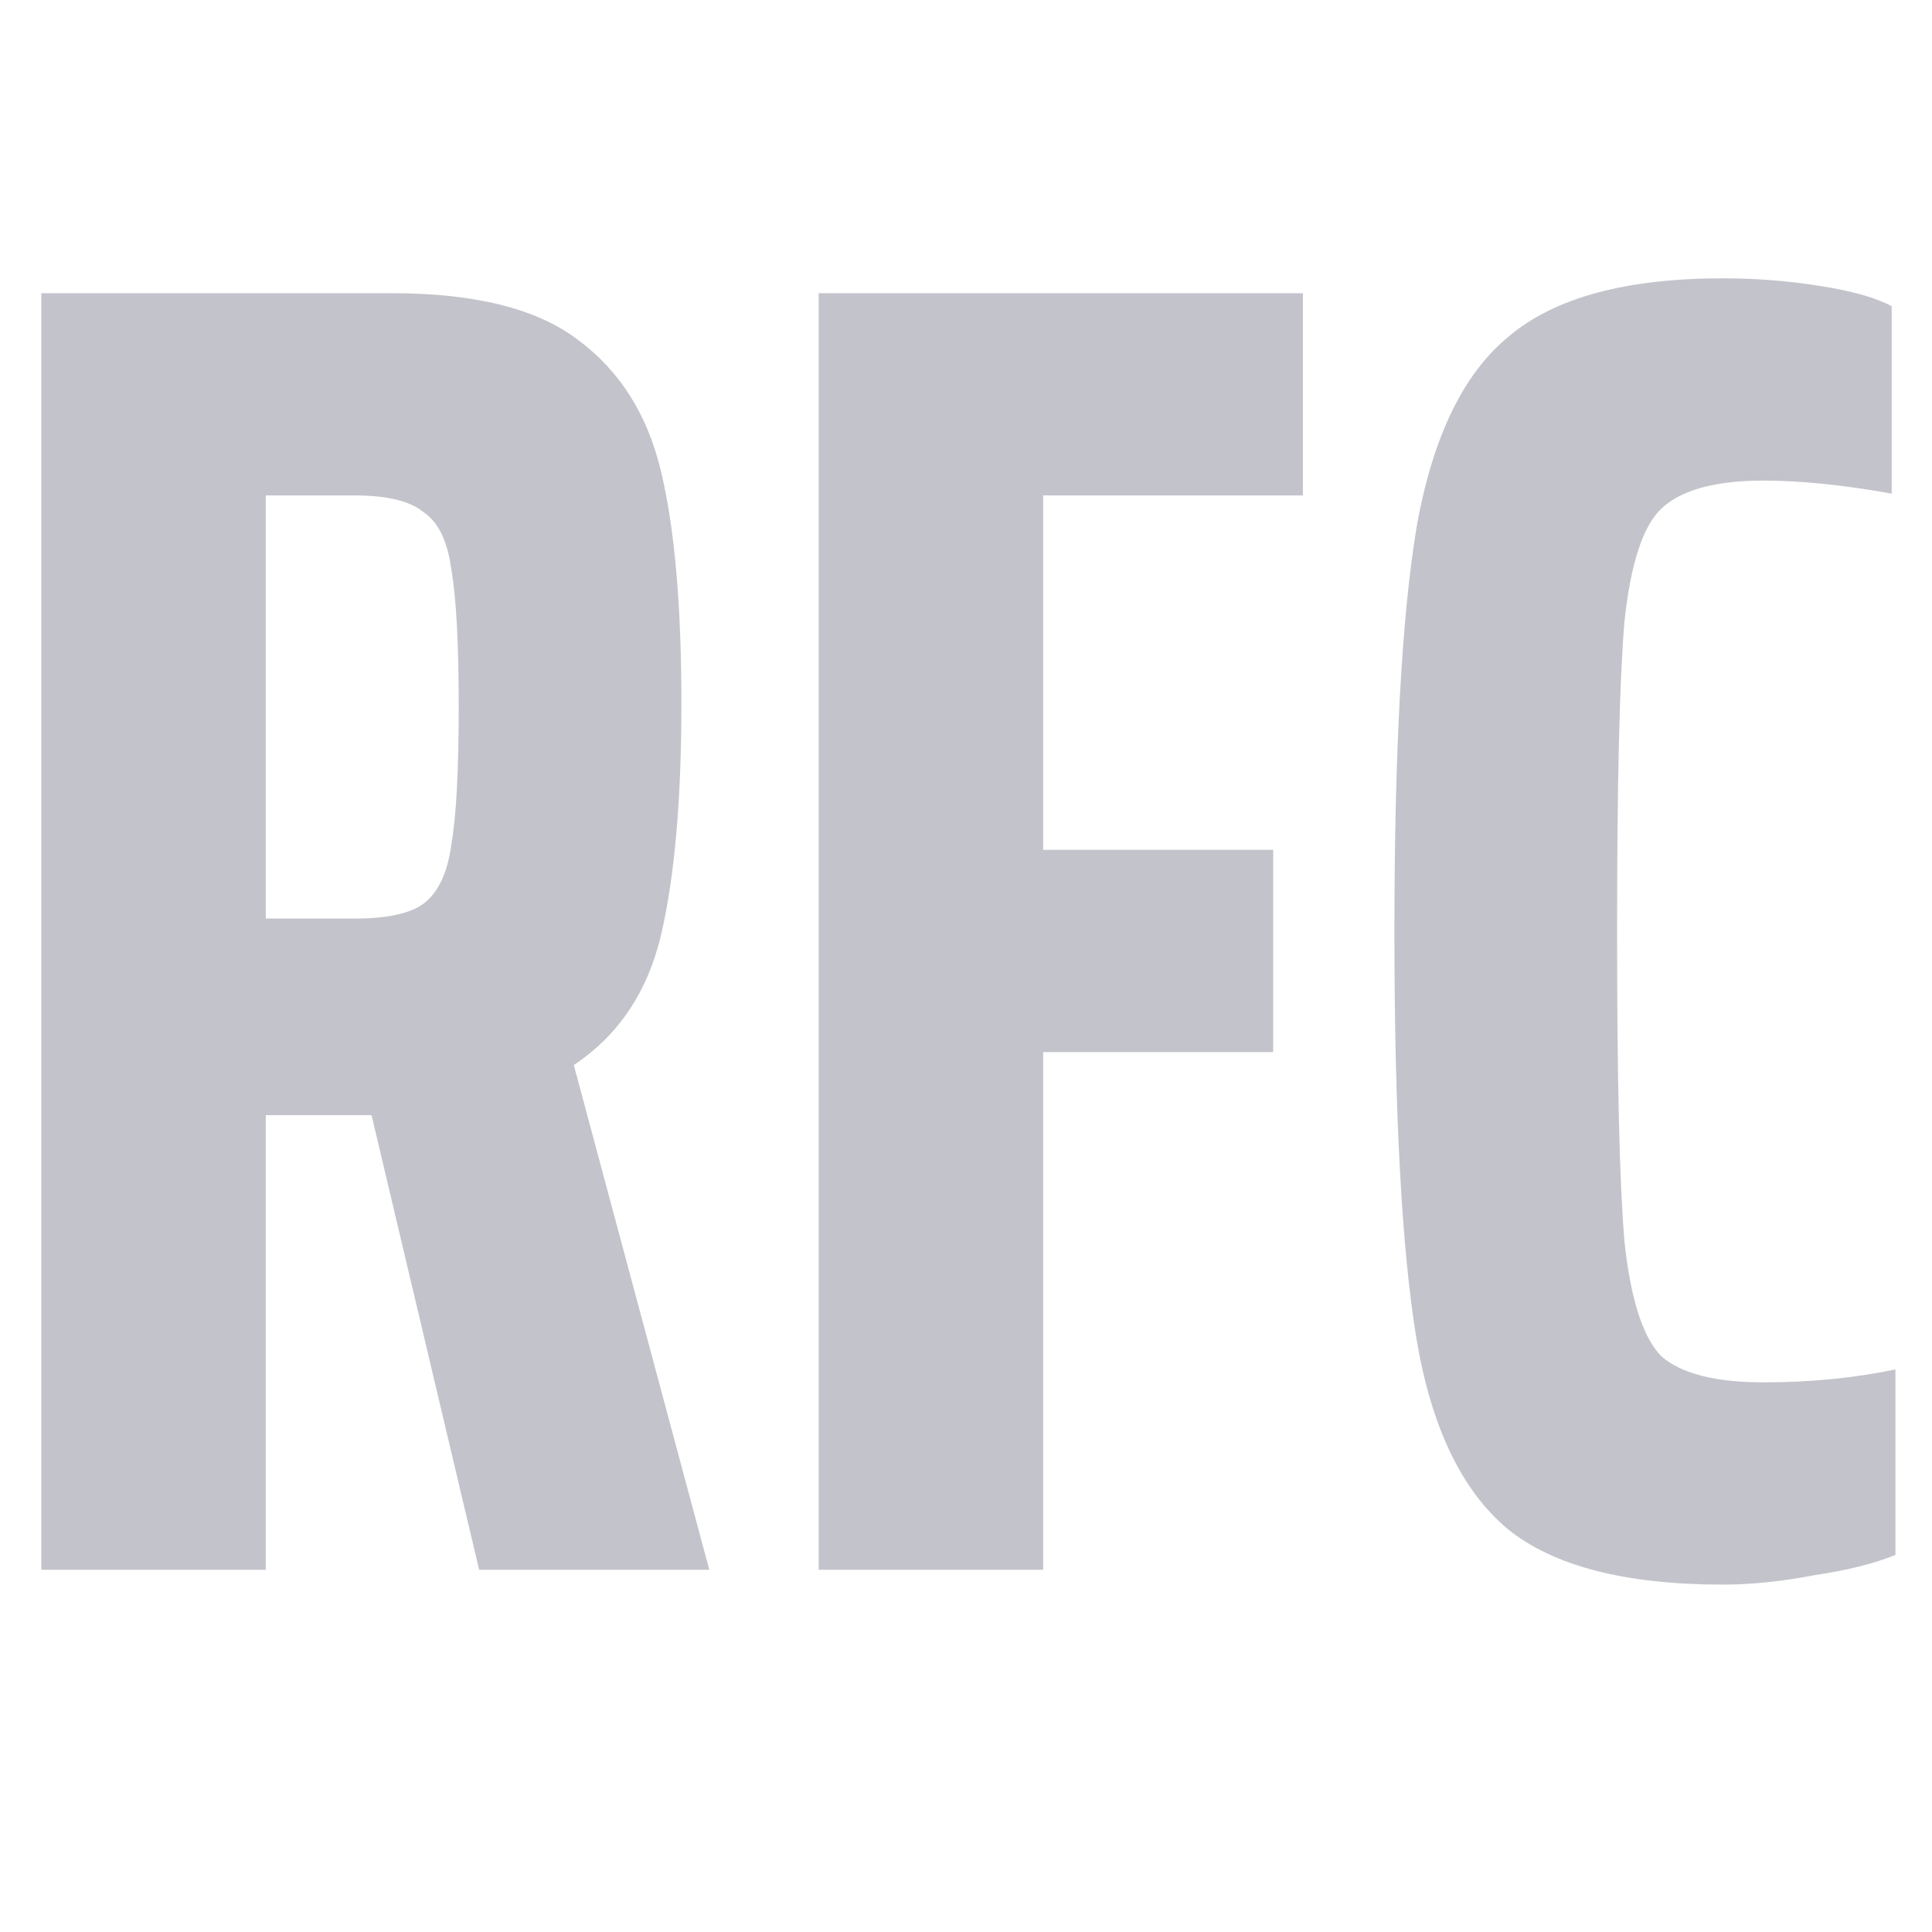
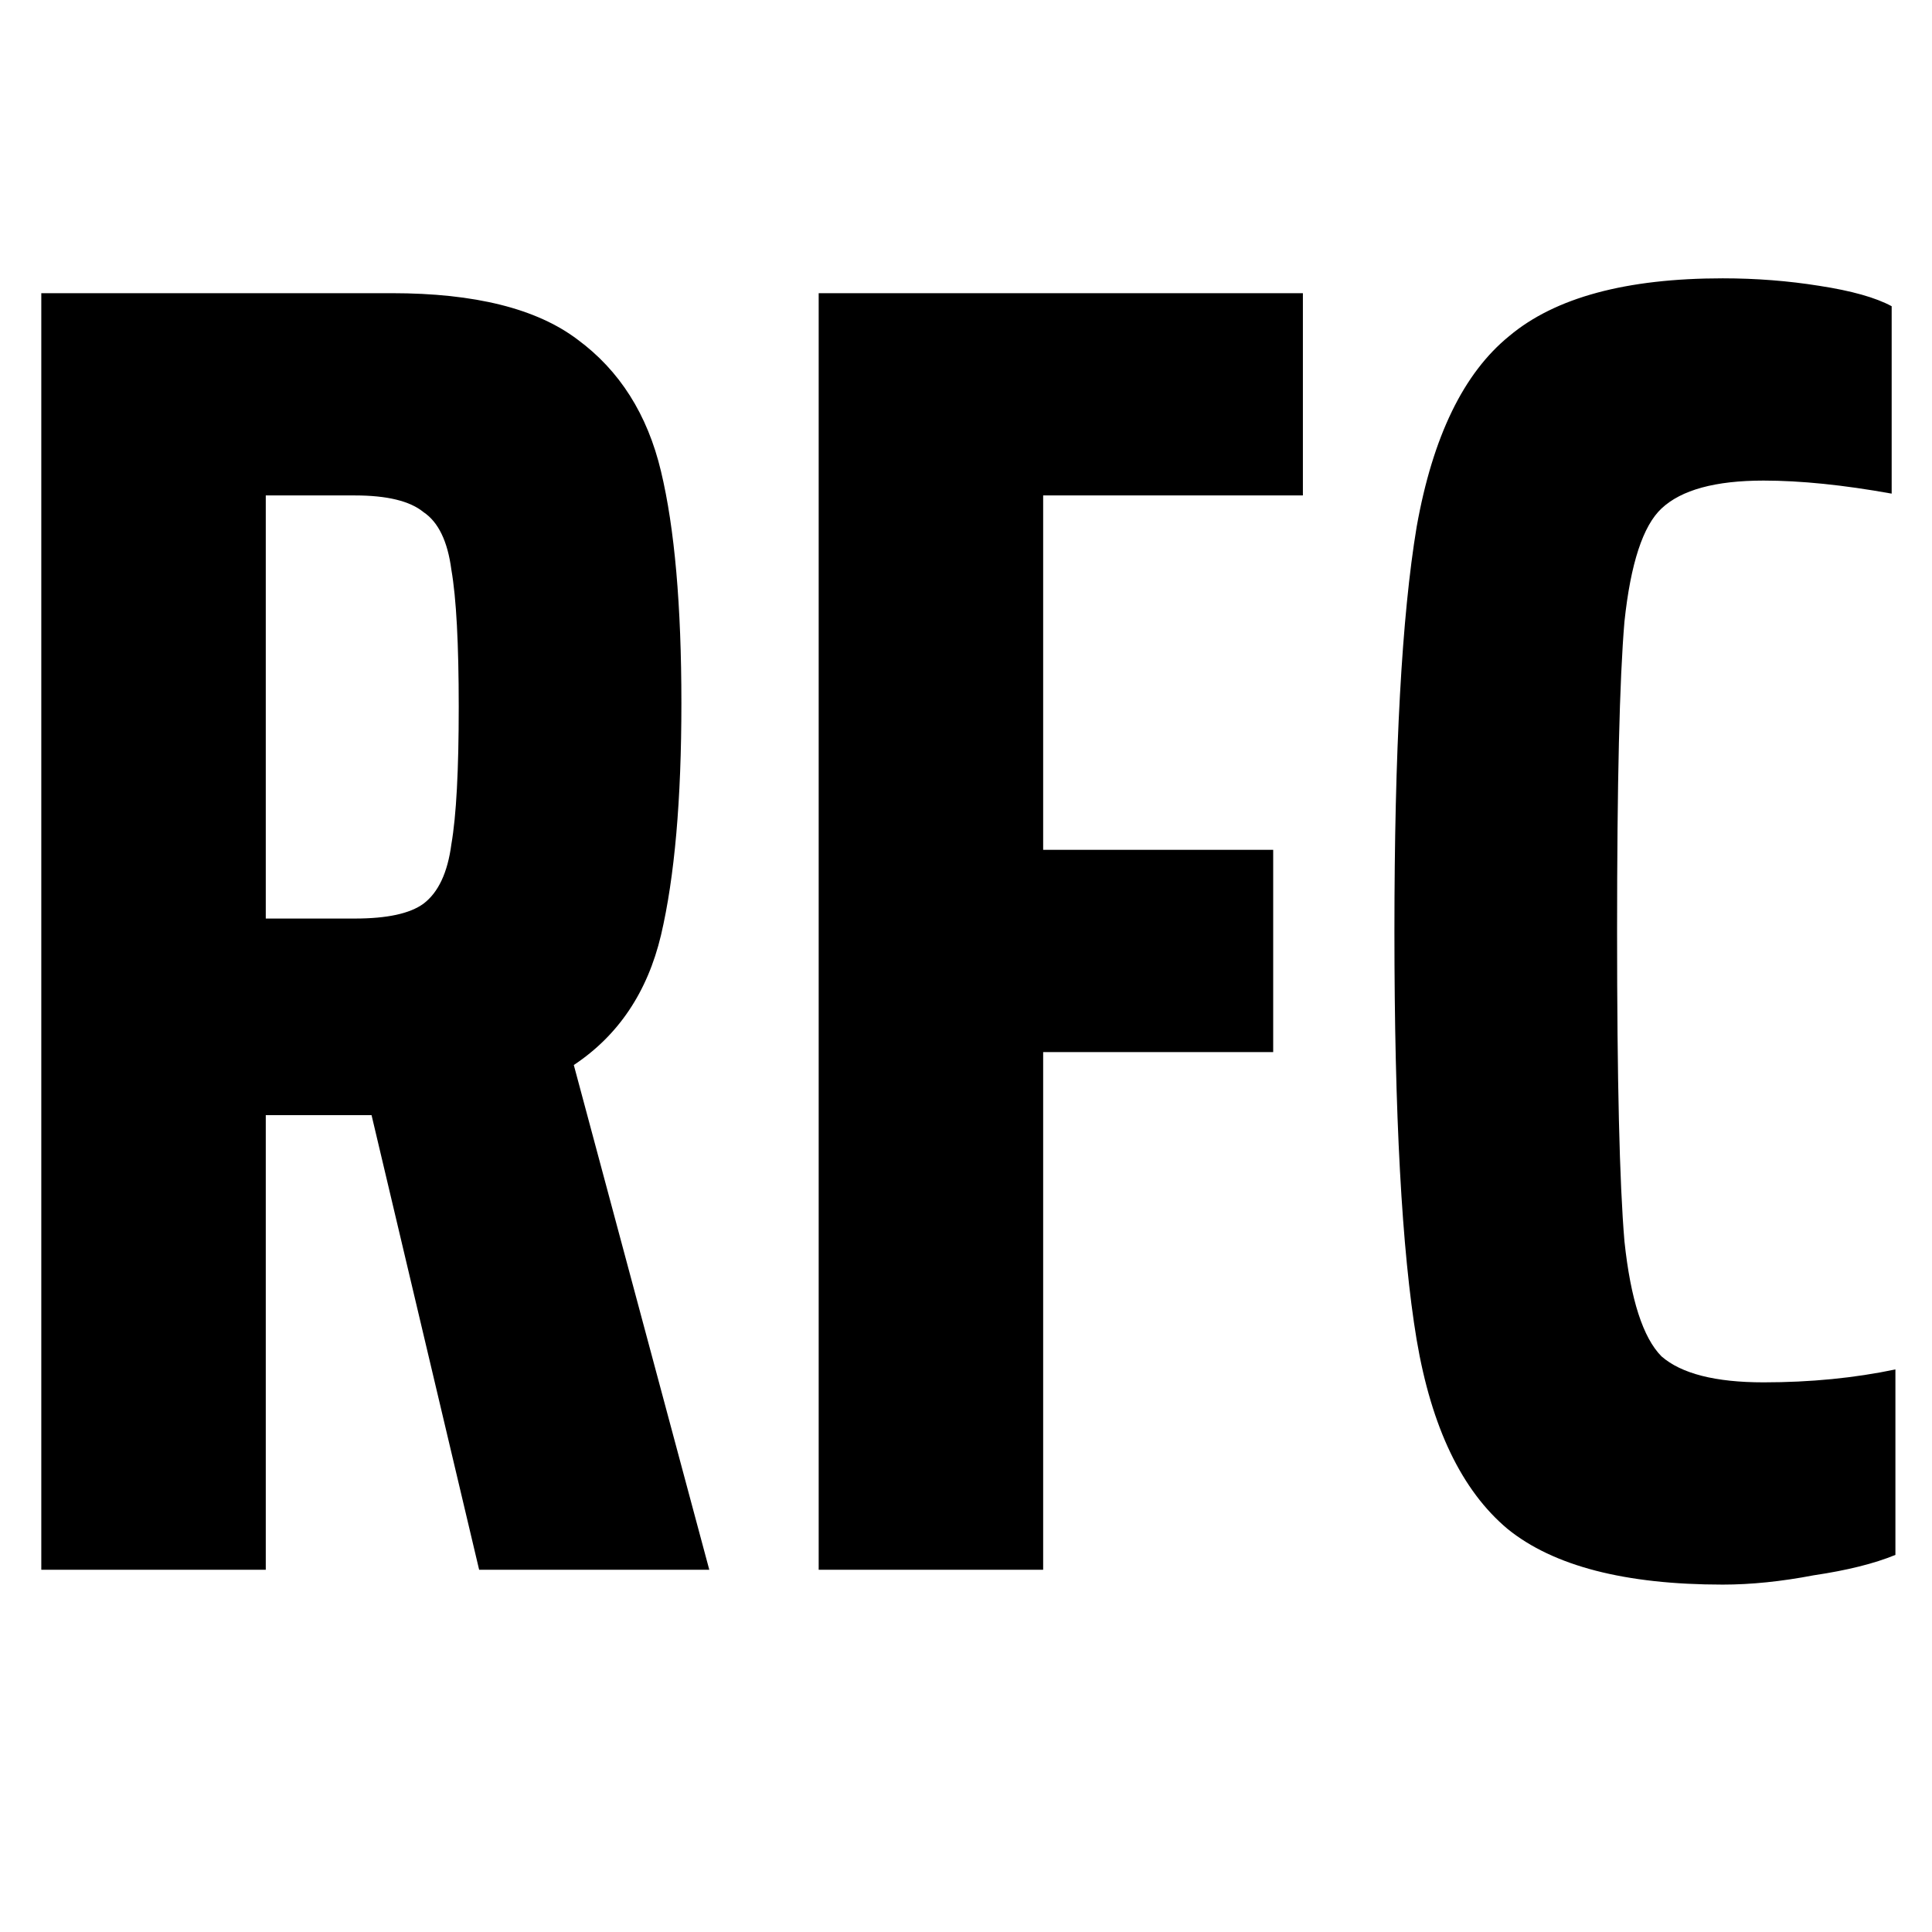
<svg xmlns="http://www.w3.org/2000/svg" width="16" height="16" viewBox="0 0 16 16" fill="none">
  <g id="rfc-voting">
-     <path id="Union" fill-rule="evenodd" clip-rule="evenodd" d="M15.697 12.877C15.522 12.949 15.297 13.005 15.02 13.046C14.754 13.097 14.503 13.123 14.267 13.123C13.458 13.123 12.864 12.969 12.485 12.662C12.106 12.344 11.855 11.822 11.732 11.095C11.609 10.357 11.548 9.23 11.548 7.714C11.548 6.218 11.609 5.102 11.732 4.364C11.865 3.616 12.121 3.089 12.5 2.782C12.879 2.464 13.468 2.305 14.267 2.305C14.544 2.305 14.81 2.326 15.066 2.367C15.333 2.408 15.533 2.464 15.666 2.536V4.088C15.266 4.016 14.913 3.98 14.605 3.98C14.206 3.98 13.924 4.057 13.76 4.211C13.607 4.354 13.504 4.666 13.453 5.148C13.412 5.629 13.392 6.485 13.392 7.714C13.392 8.943 13.412 9.799 13.453 10.28C13.504 10.762 13.607 11.079 13.76 11.233C13.924 11.376 14.206 11.448 14.605 11.448C14.995 11.448 15.358 11.412 15.697 11.341V12.877ZM6.78 13V2.428H10.79V4.103H8.639V7.038H10.544V8.713H8.639V13H6.78ZM3.077 9.235L3.968 13H5.874L4.752 8.82C5.121 8.575 5.362 8.216 5.474 7.745C5.587 7.263 5.643 6.623 5.643 5.824C5.643 5.015 5.587 4.374 5.474 3.903C5.362 3.432 5.131 3.068 4.783 2.812C4.445 2.556 3.933 2.428 3.246 2.428H0.342V13H2.201V9.235H3.046H3.077ZM3.507 7.484C3.395 7.566 3.205 7.607 2.939 7.607H2.201V4.103H2.939C3.205 4.103 3.395 4.149 3.507 4.241C3.63 4.323 3.707 4.482 3.738 4.718C3.779 4.953 3.799 5.332 3.799 5.855C3.799 6.377 3.779 6.756 3.738 6.992C3.707 7.227 3.63 7.391 3.507 7.484Z" fill="#C3C3CB" />
+     <path id="Union" fill-rule="evenodd" clip-rule="evenodd" d="M15.697 12.877C15.522 12.949 15.297 13.005 15.02 13.046C14.754 13.097 14.503 13.123 14.267 13.123C13.458 13.123 12.864 12.969 12.485 12.662C12.106 12.344 11.855 11.822 11.732 11.095C11.609 10.357 11.548 9.23 11.548 7.714C11.548 6.218 11.609 5.102 11.732 4.364C11.865 3.616 12.121 3.089 12.5 2.782C12.879 2.464 13.468 2.305 14.267 2.305C14.544 2.305 14.81 2.326 15.066 2.367C15.333 2.408 15.533 2.464 15.666 2.536V4.088C15.266 4.016 14.913 3.98 14.605 3.98C14.206 3.98 13.924 4.057 13.76 4.211C13.607 4.354 13.504 4.666 13.453 5.148C13.412 5.629 13.392 6.485 13.392 7.714C13.392 8.943 13.412 9.799 13.453 10.28C13.504 10.762 13.607 11.079 13.76 11.233C13.924 11.376 14.206 11.448 14.605 11.448C14.995 11.448 15.358 11.412 15.697 11.341V12.877ZM6.78 13V2.428H10.79V4.103H8.639V7.038H10.544V8.713H8.639V13H6.78ZM3.077 9.235L3.968 13H5.874L4.752 8.82C5.121 8.575 5.362 8.216 5.474 7.745C5.587 7.263 5.643 6.623 5.643 5.824C5.643 5.015 5.587 4.374 5.474 3.903C5.362 3.432 5.131 3.068 4.783 2.812C4.445 2.556 3.933 2.428 3.246 2.428H0.342V13H2.201V9.235H3.046H3.077ZM3.507 7.484C3.395 7.566 3.205 7.607 2.939 7.607H2.201V4.103H2.939C3.205 4.103 3.395 4.149 3.507 4.241C3.63 4.323 3.707 4.482 3.738 4.718C3.779 4.953 3.799 5.332 3.799 5.855C3.799 6.377 3.779 6.756 3.738 6.992C3.707 7.227 3.63 7.391 3.507 7.484Z" fill="currentColor" />
  </g>
</svg>
